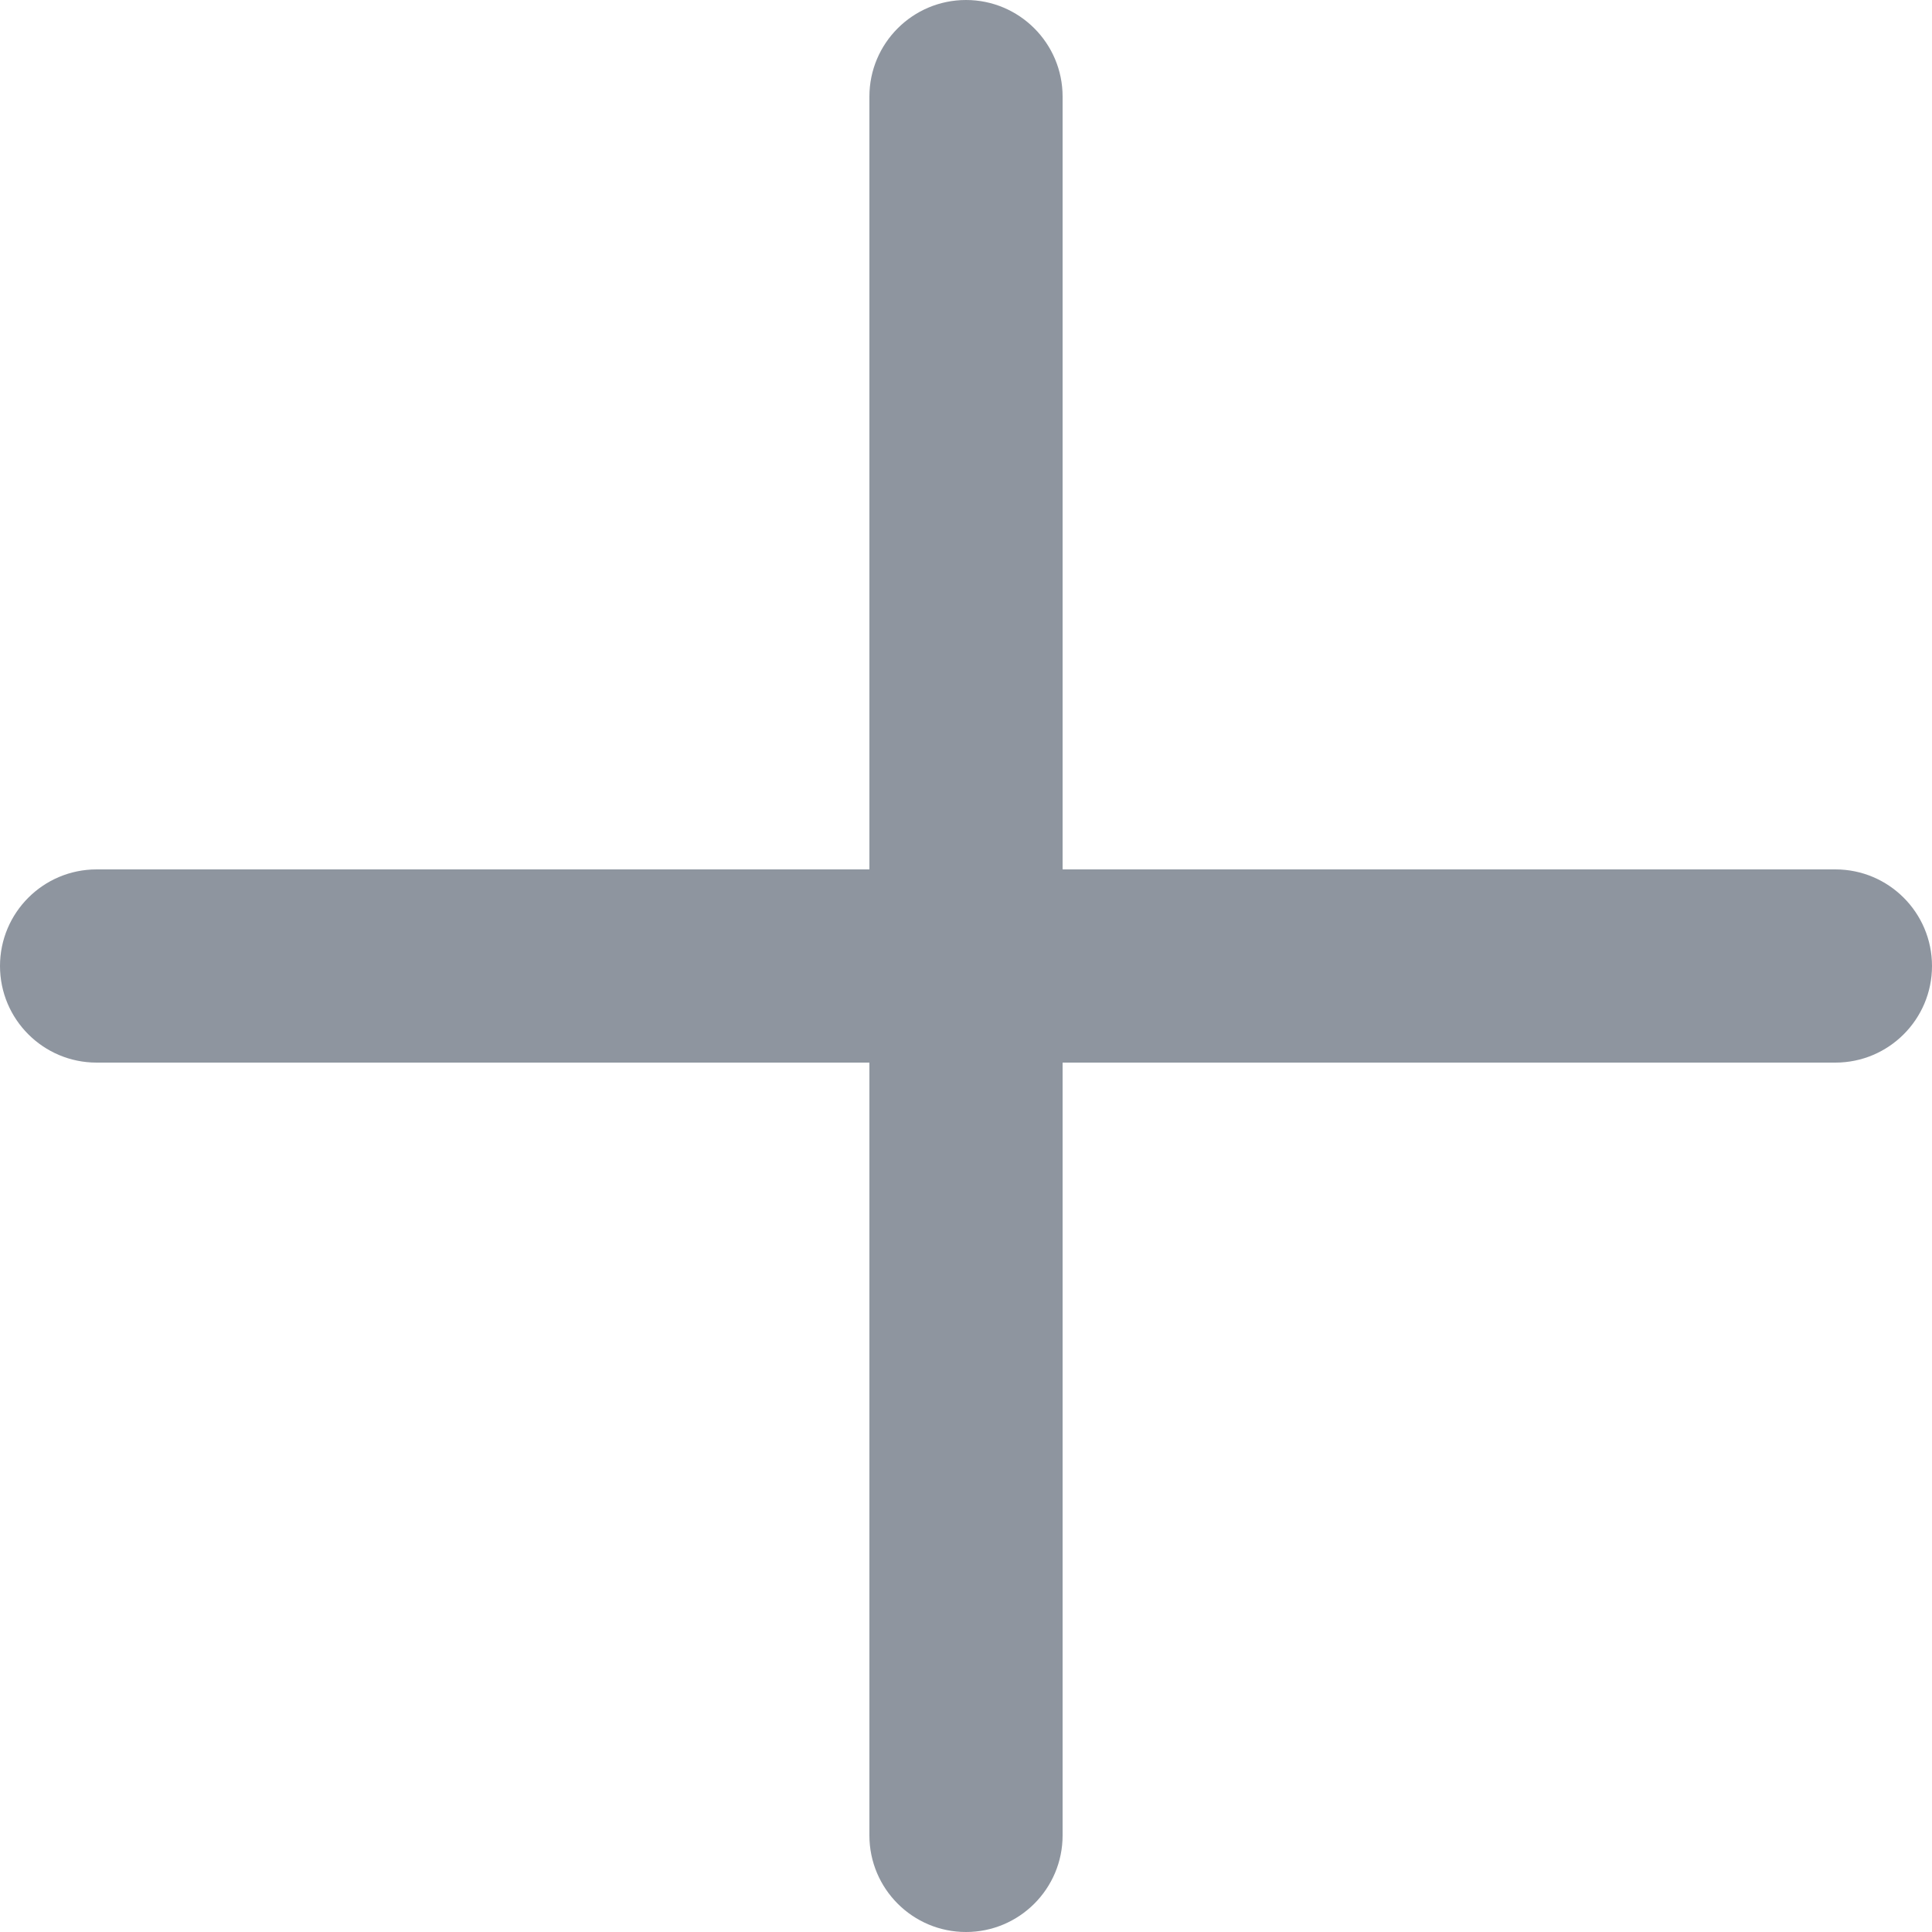
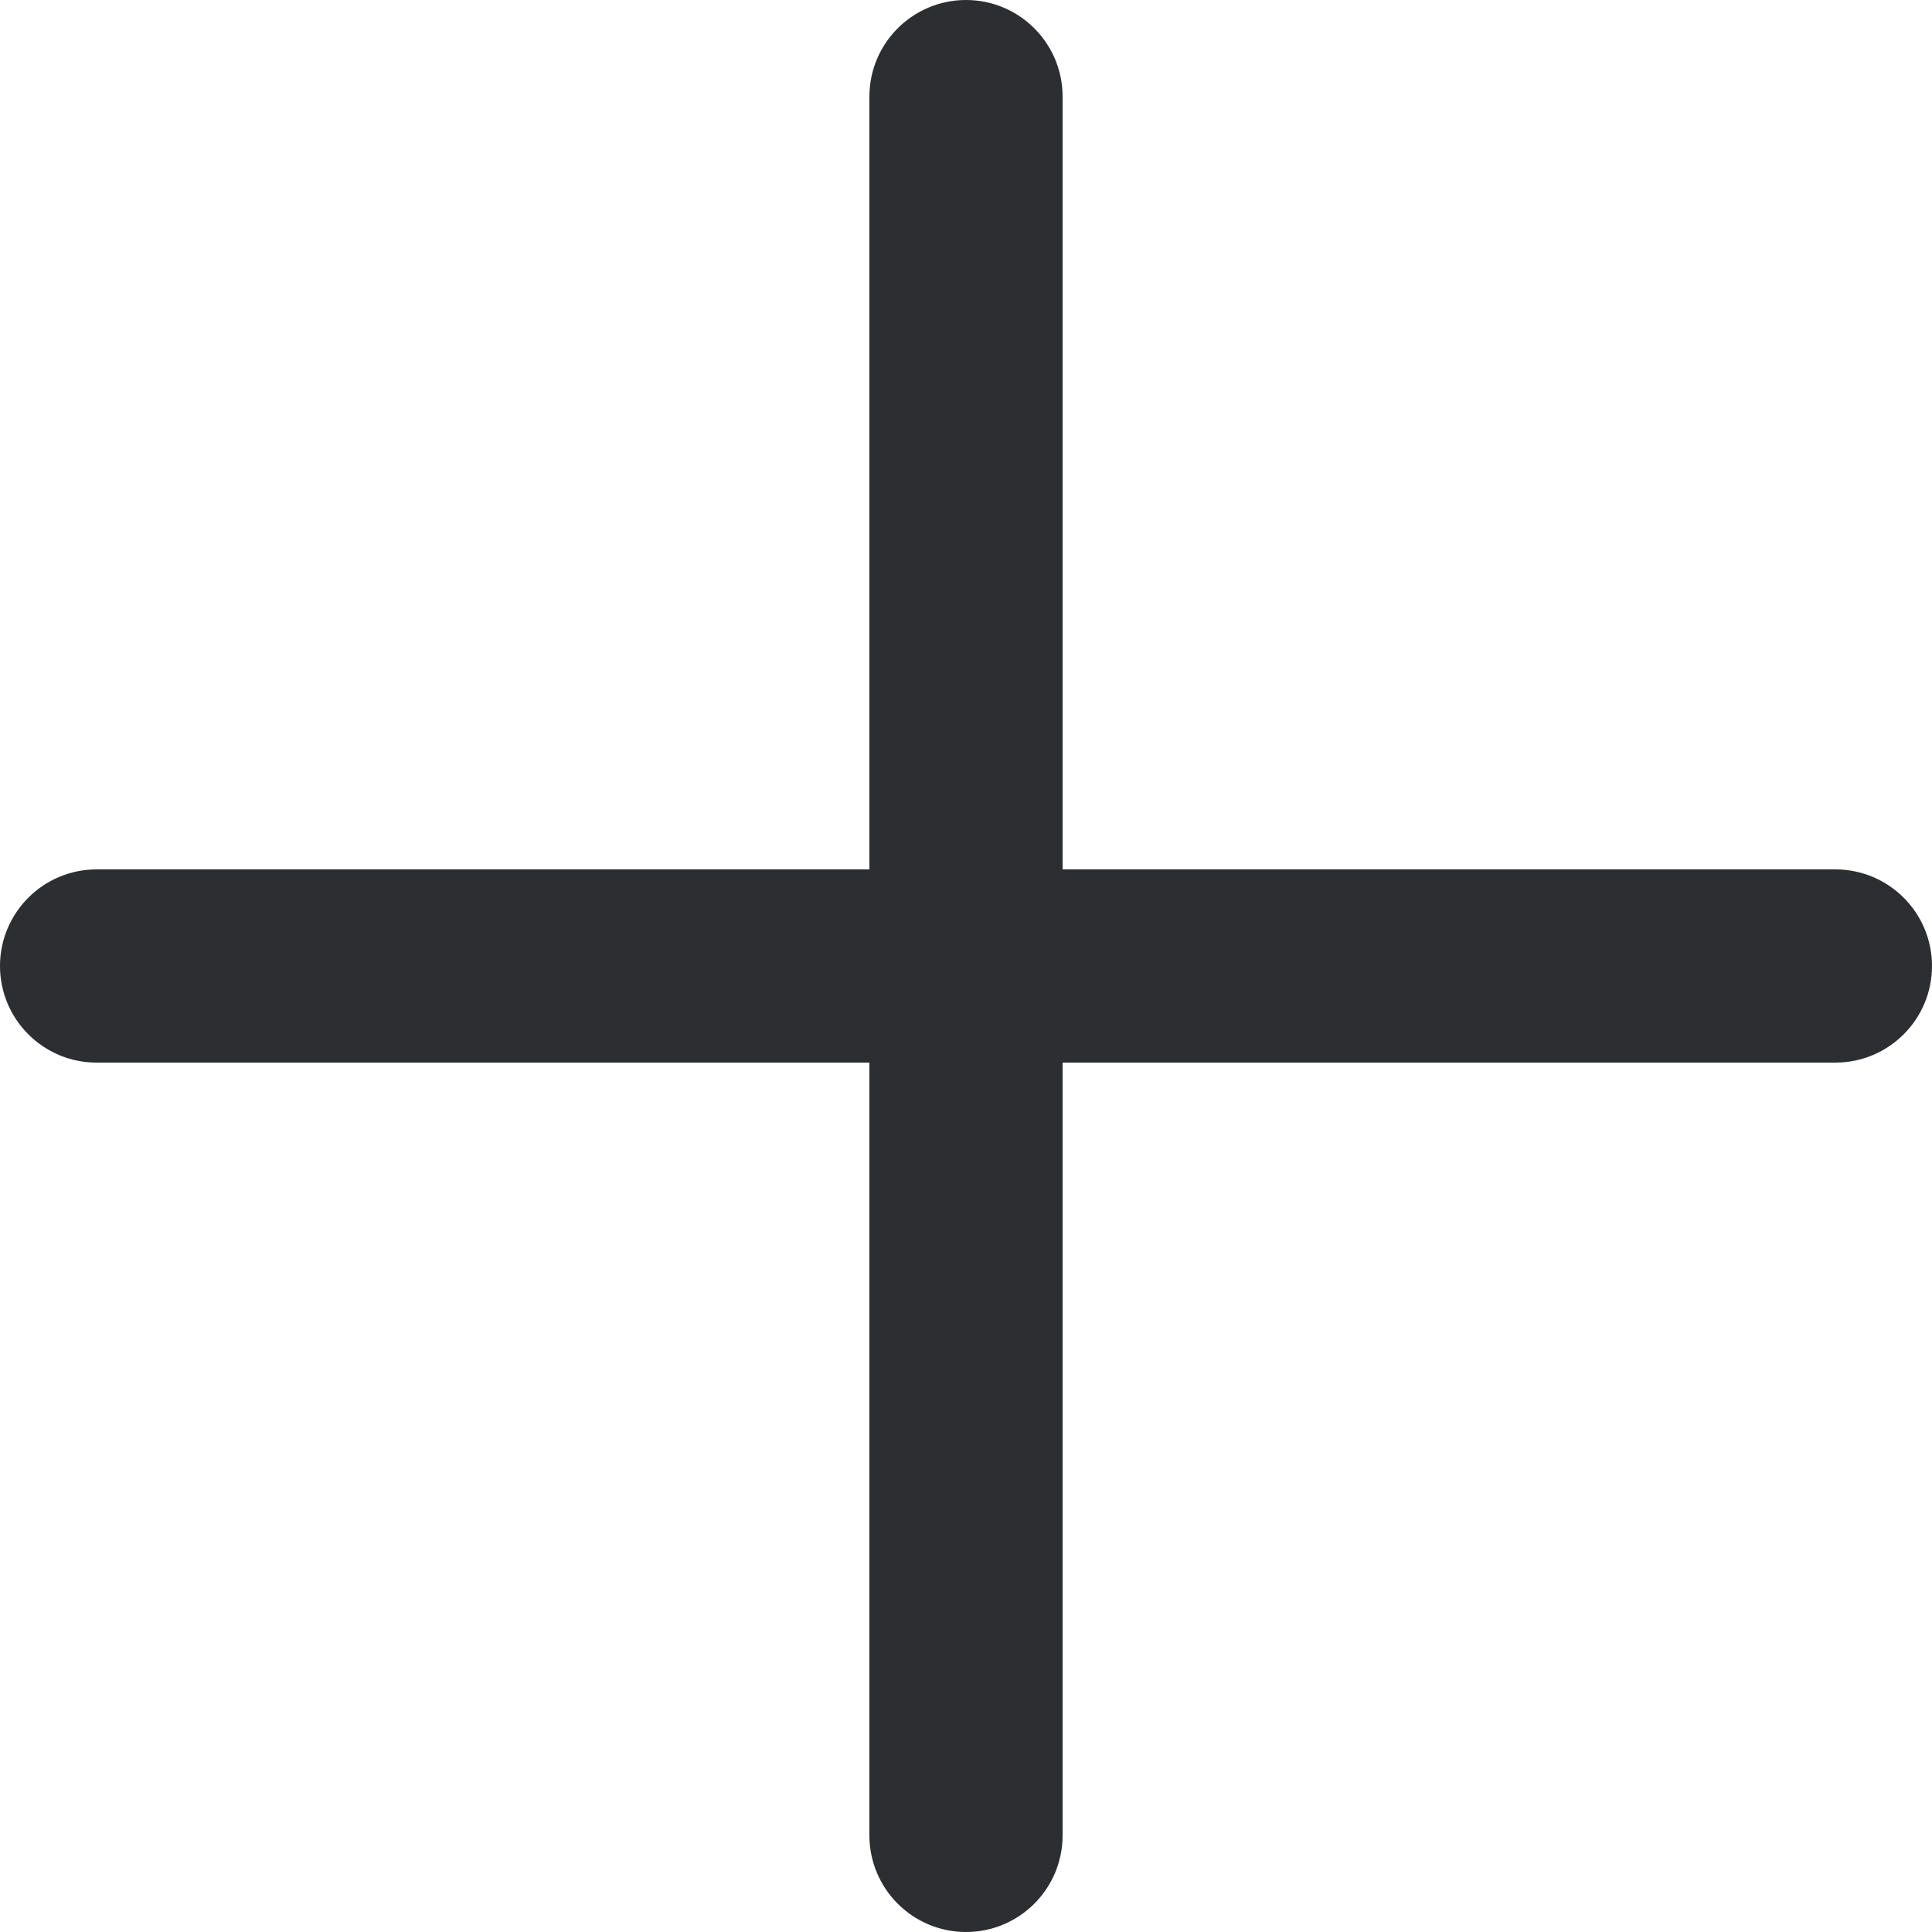
<svg xmlns="http://www.w3.org/2000/svg" width="20" height="20" viewBox="0 0 20 20" fill="none">
-   <path fill-rule="evenodd" clip-rule="evenodd" d="M10 0C10.552 0 11 0.448 11 1V19C11 19.552 10.552 20 10 20C9.448 20 9 19.552 9 19V1C9 0.448 9.448 0 10 0Z" fill="#8E959F" />
-   <path fill-rule="evenodd" clip-rule="evenodd" d="M0 10C0 9.448 0.448 9 1 9H19C19.552 9 20 9.448 20 10C20 10.552 19.552 11 19 11H1C0.448 11 0 10.552 0 10Z" fill="#8E959F" />
+   <path fill-rule="evenodd" clip-rule="evenodd" d="M10 0C10.552 0 11 0.448 11 1V19C11 19.552 10.552 20 10 20C9.448 20 9 19.552 9 19V1C9 0.448 9.448 0 10 0Z" fill="#2D2E32" />
+   <path fill-rule="evenodd" clip-rule="evenodd" d="M0 10C0 9.448 0.448 9 1 9H19C19.552 9 20 9.448 20 10C20 10.552 19.552 11 19 11H1C0.448 11 0 10.552 0 10Z" fill="#2D2E32" />
</svg>
